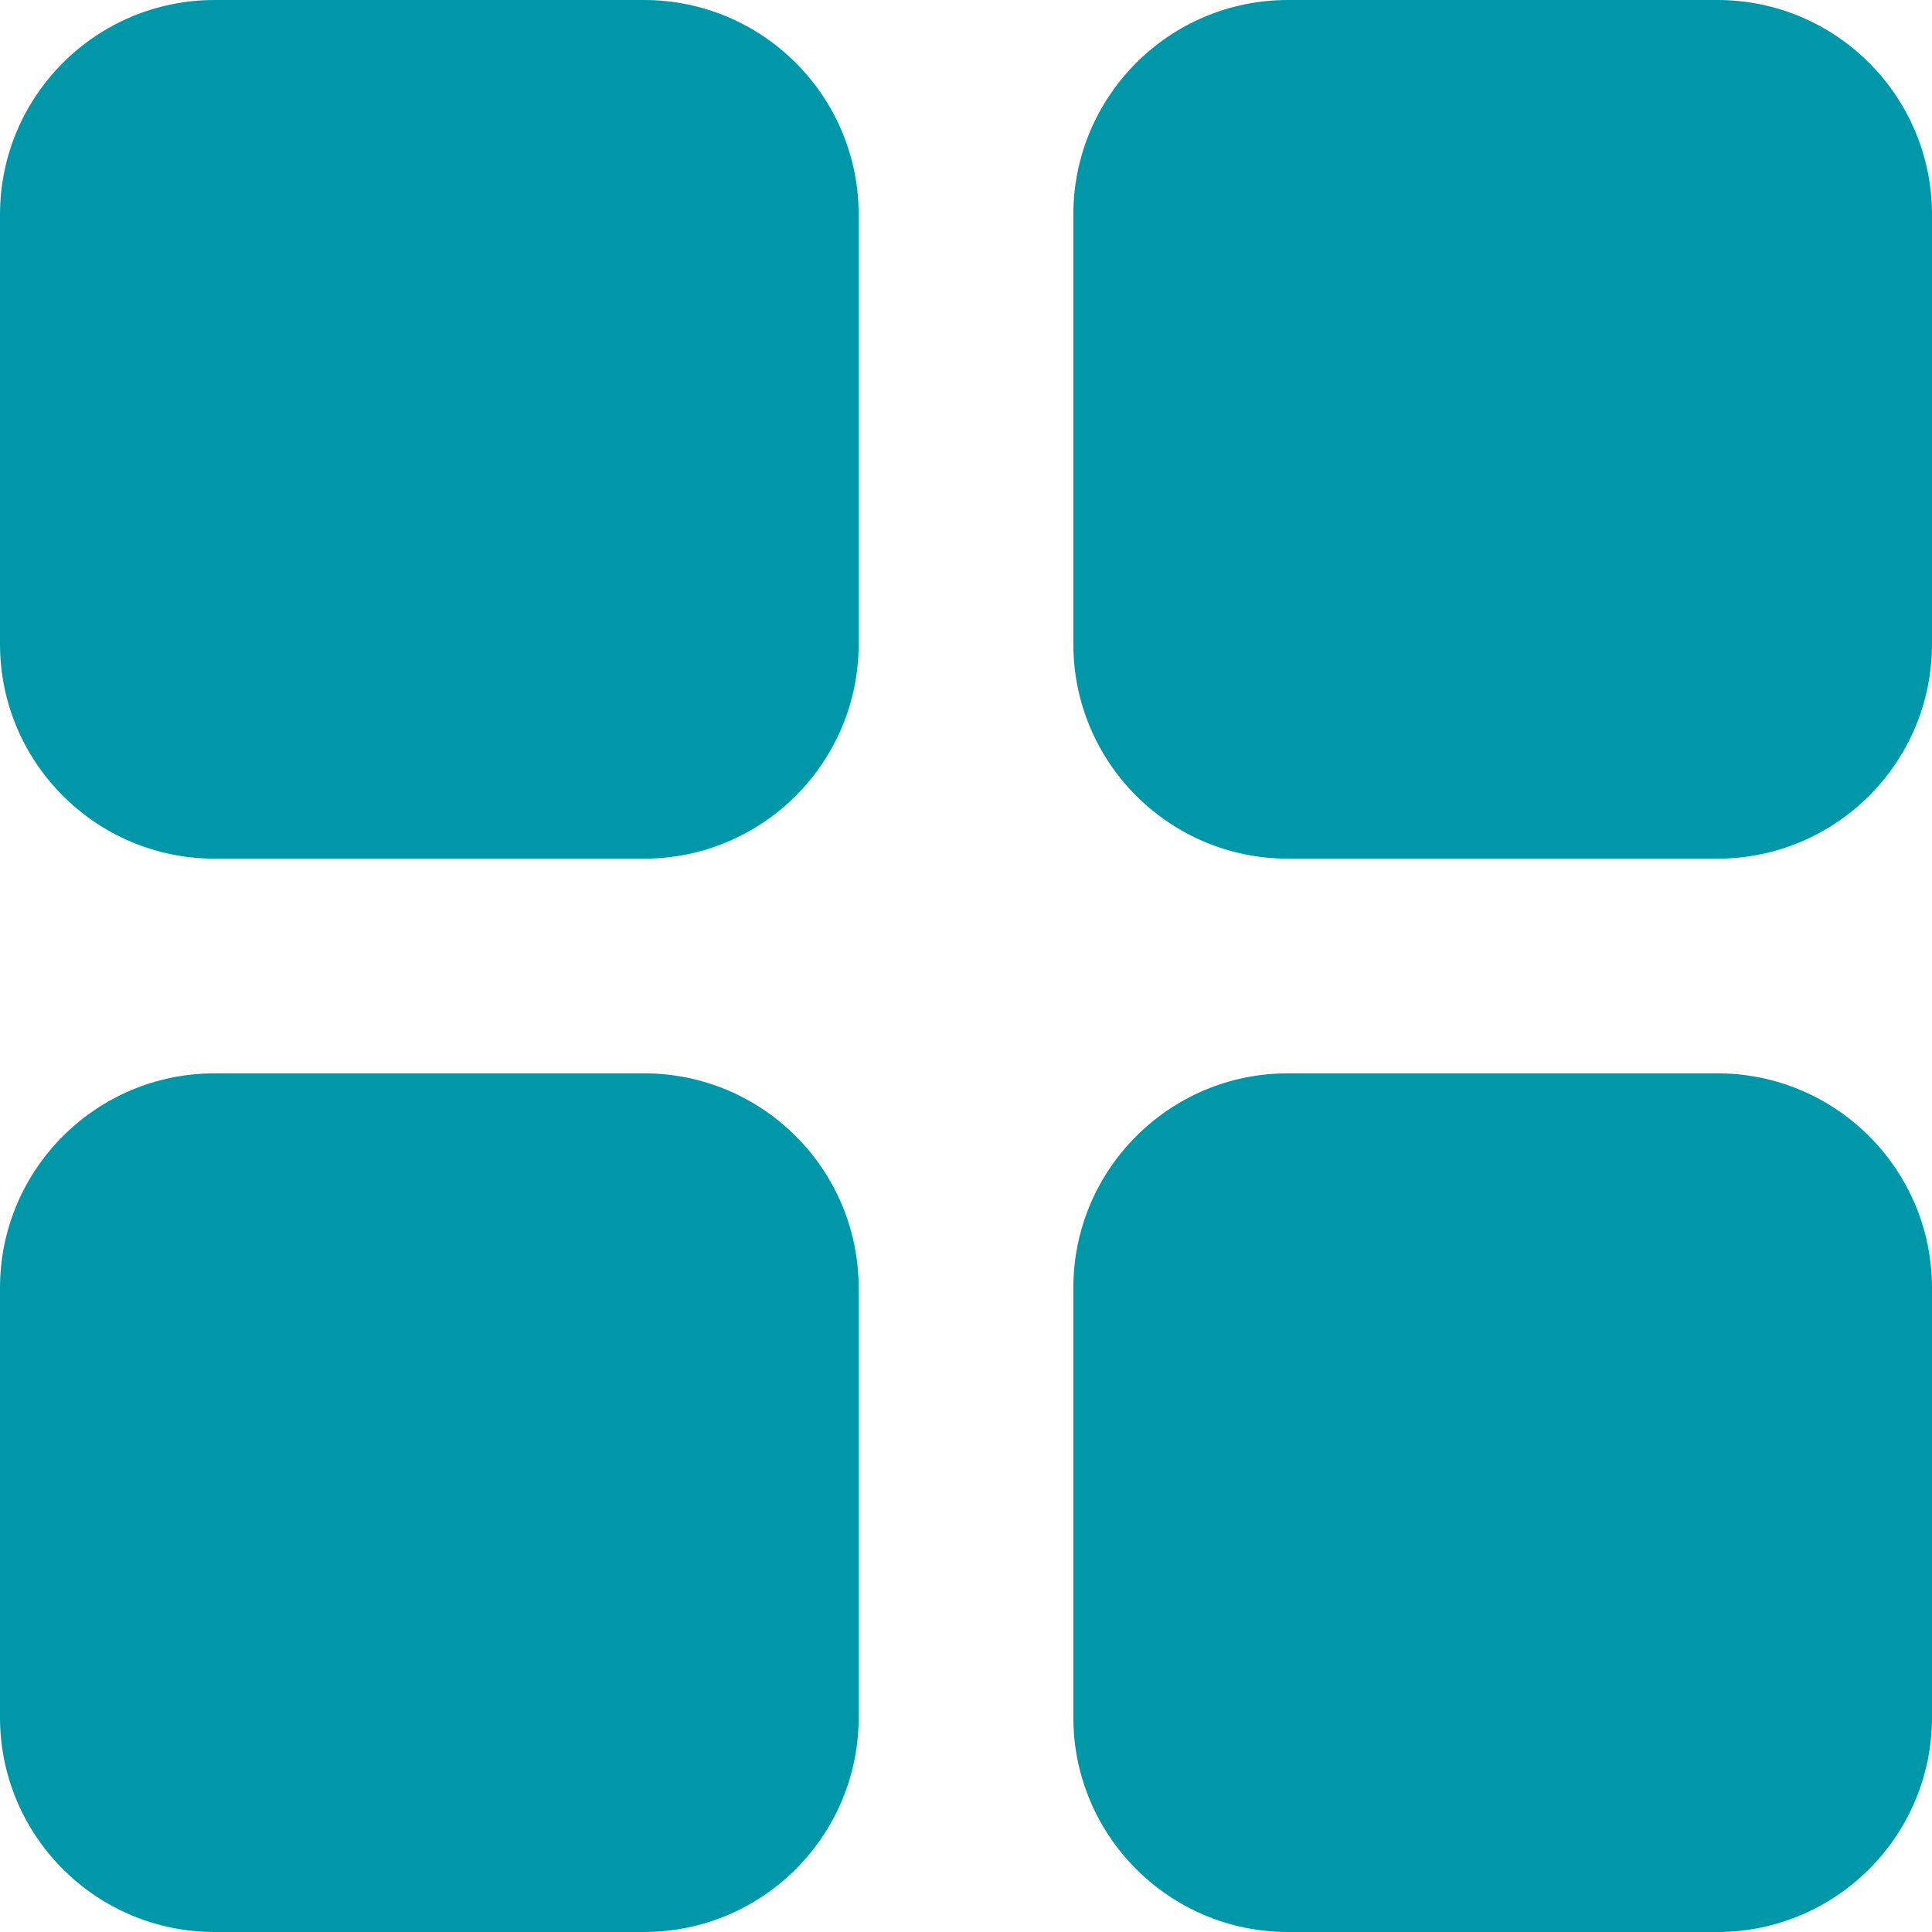
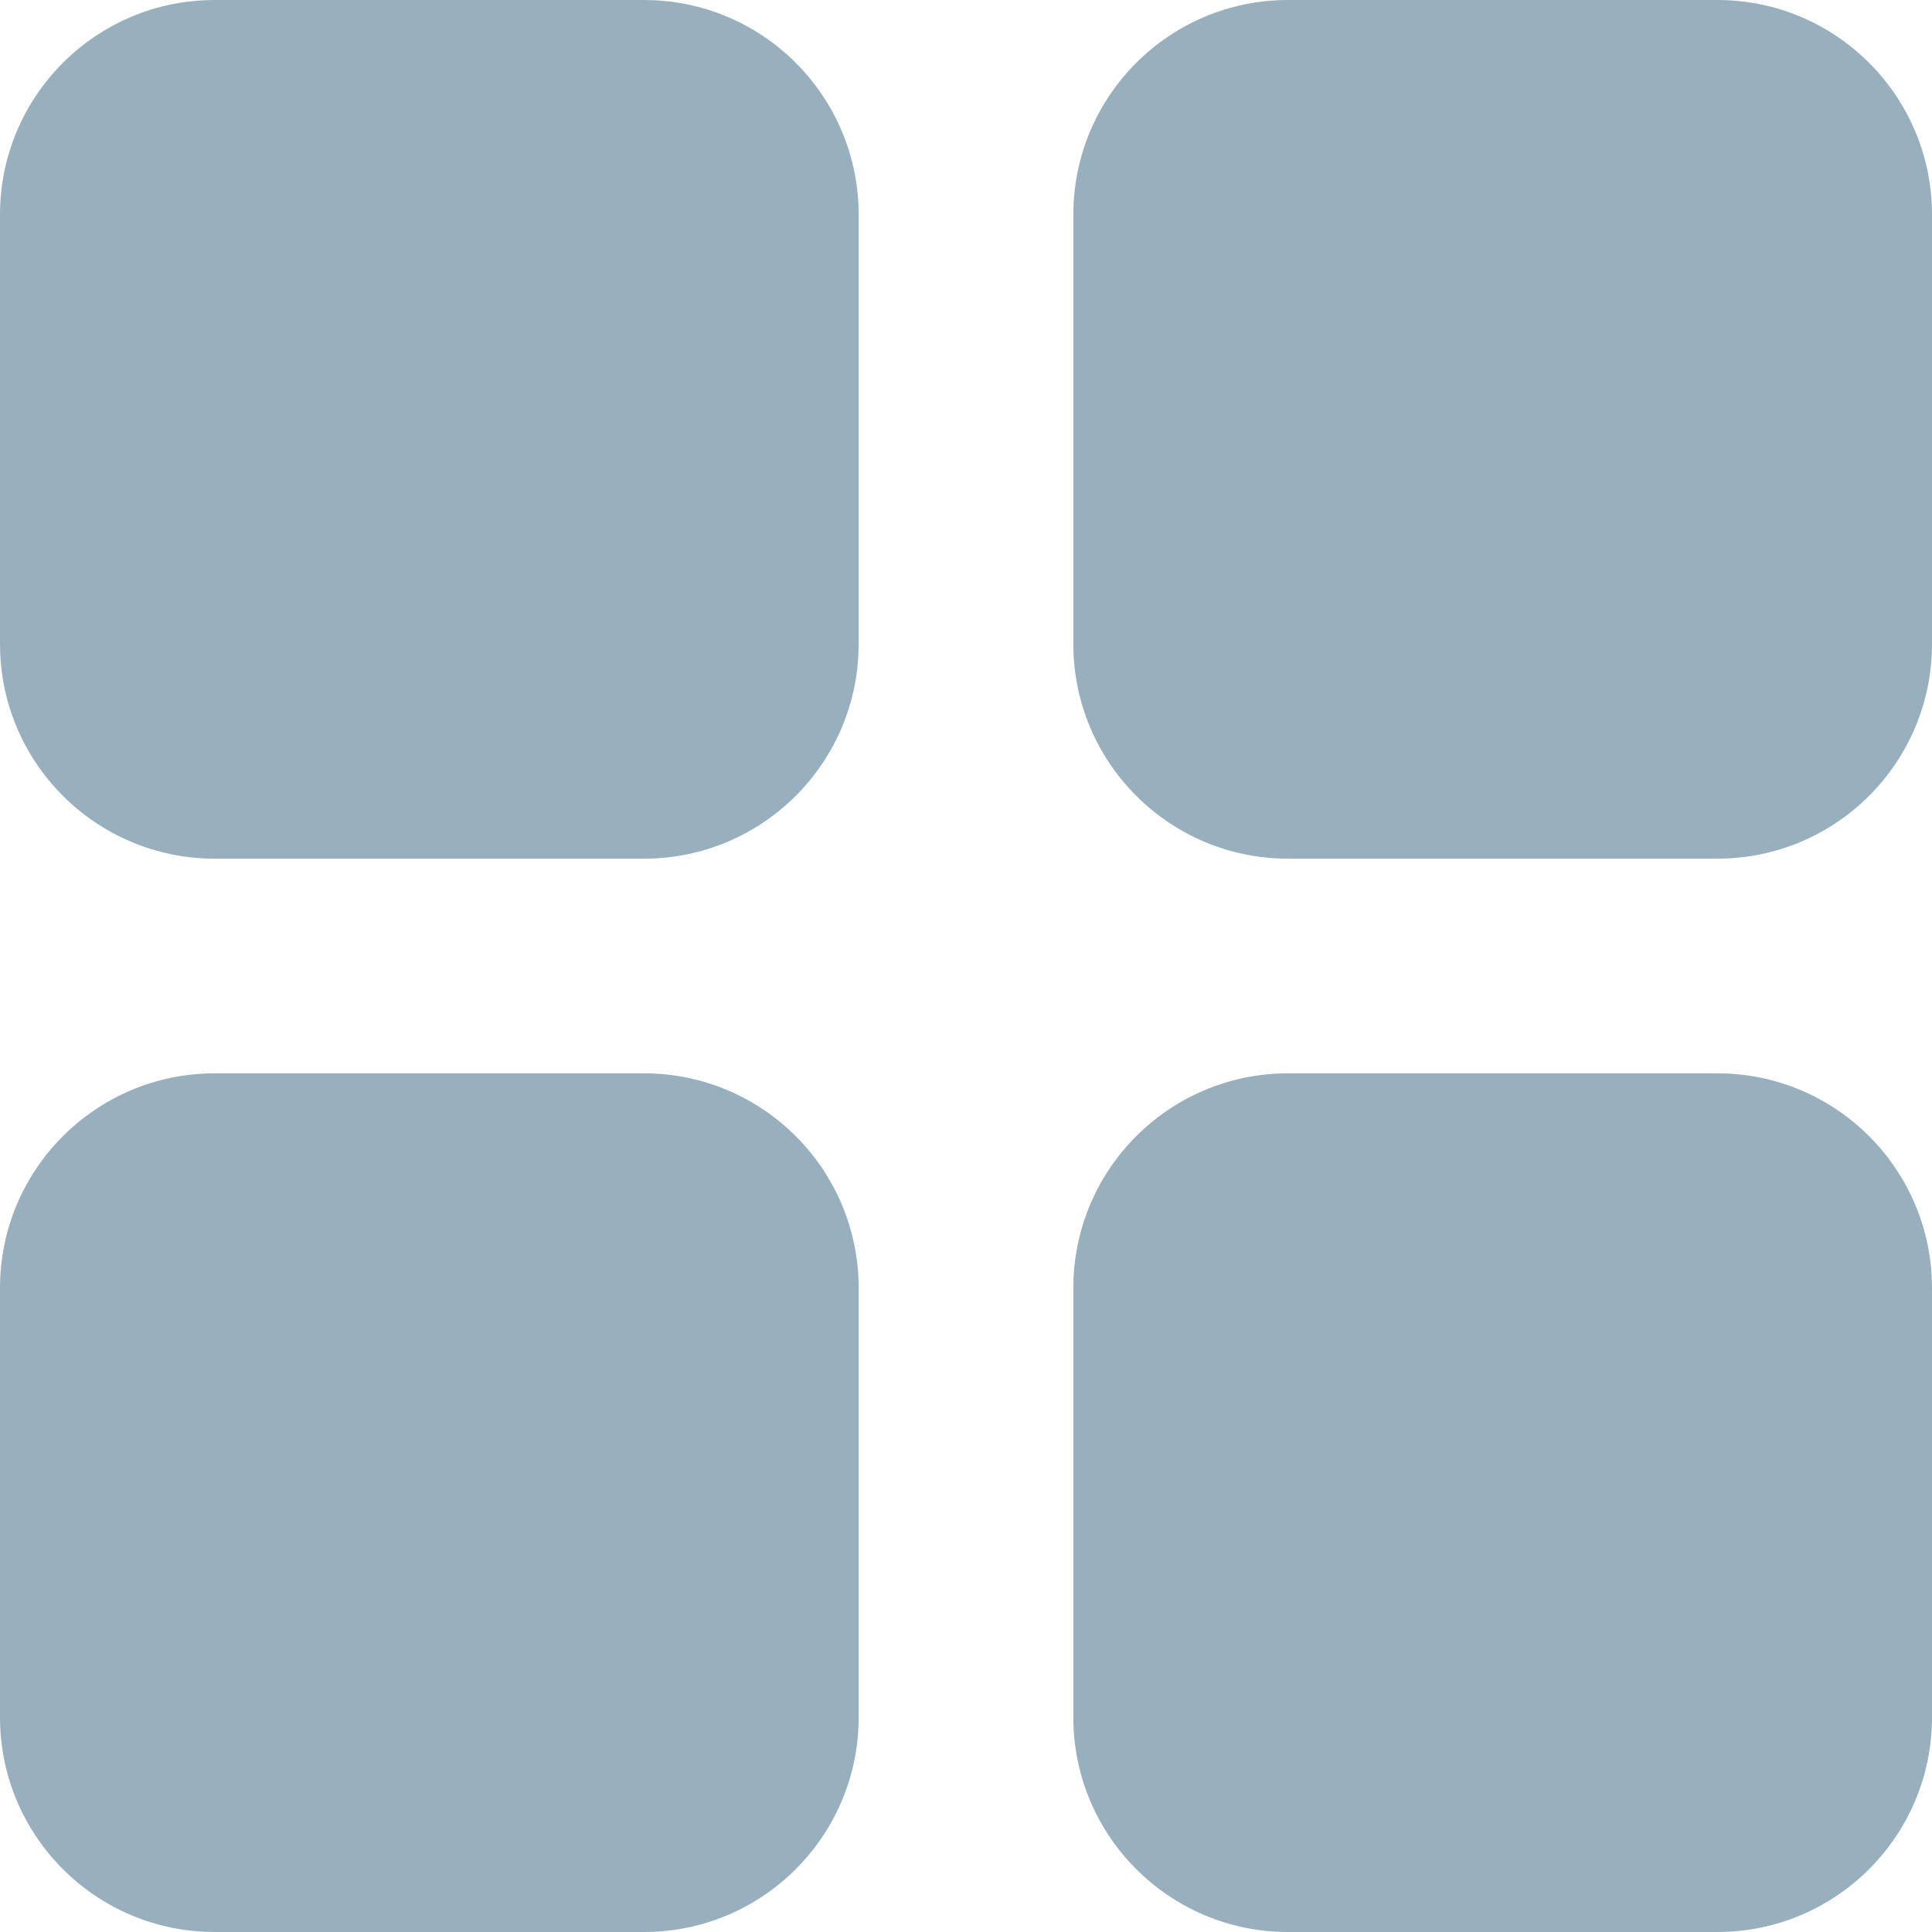
<svg xmlns="http://www.w3.org/2000/svg" width="18" height="18" viewBox="0 0 18 18">
-   <g fill="#0097A9" fill-rule="evenodd">
+   <g fill="#98B0BE" fill-rule="evenodd">
    <rect width="8" height="8" rx="2" />
    <rect width="8" height="8" y="10" rx="2" />
    <rect width="8" height="8" x="10" rx="2" />
    <rect width="8" height="8" x="10" y="10" rx="2" />
  </g>
</svg>
